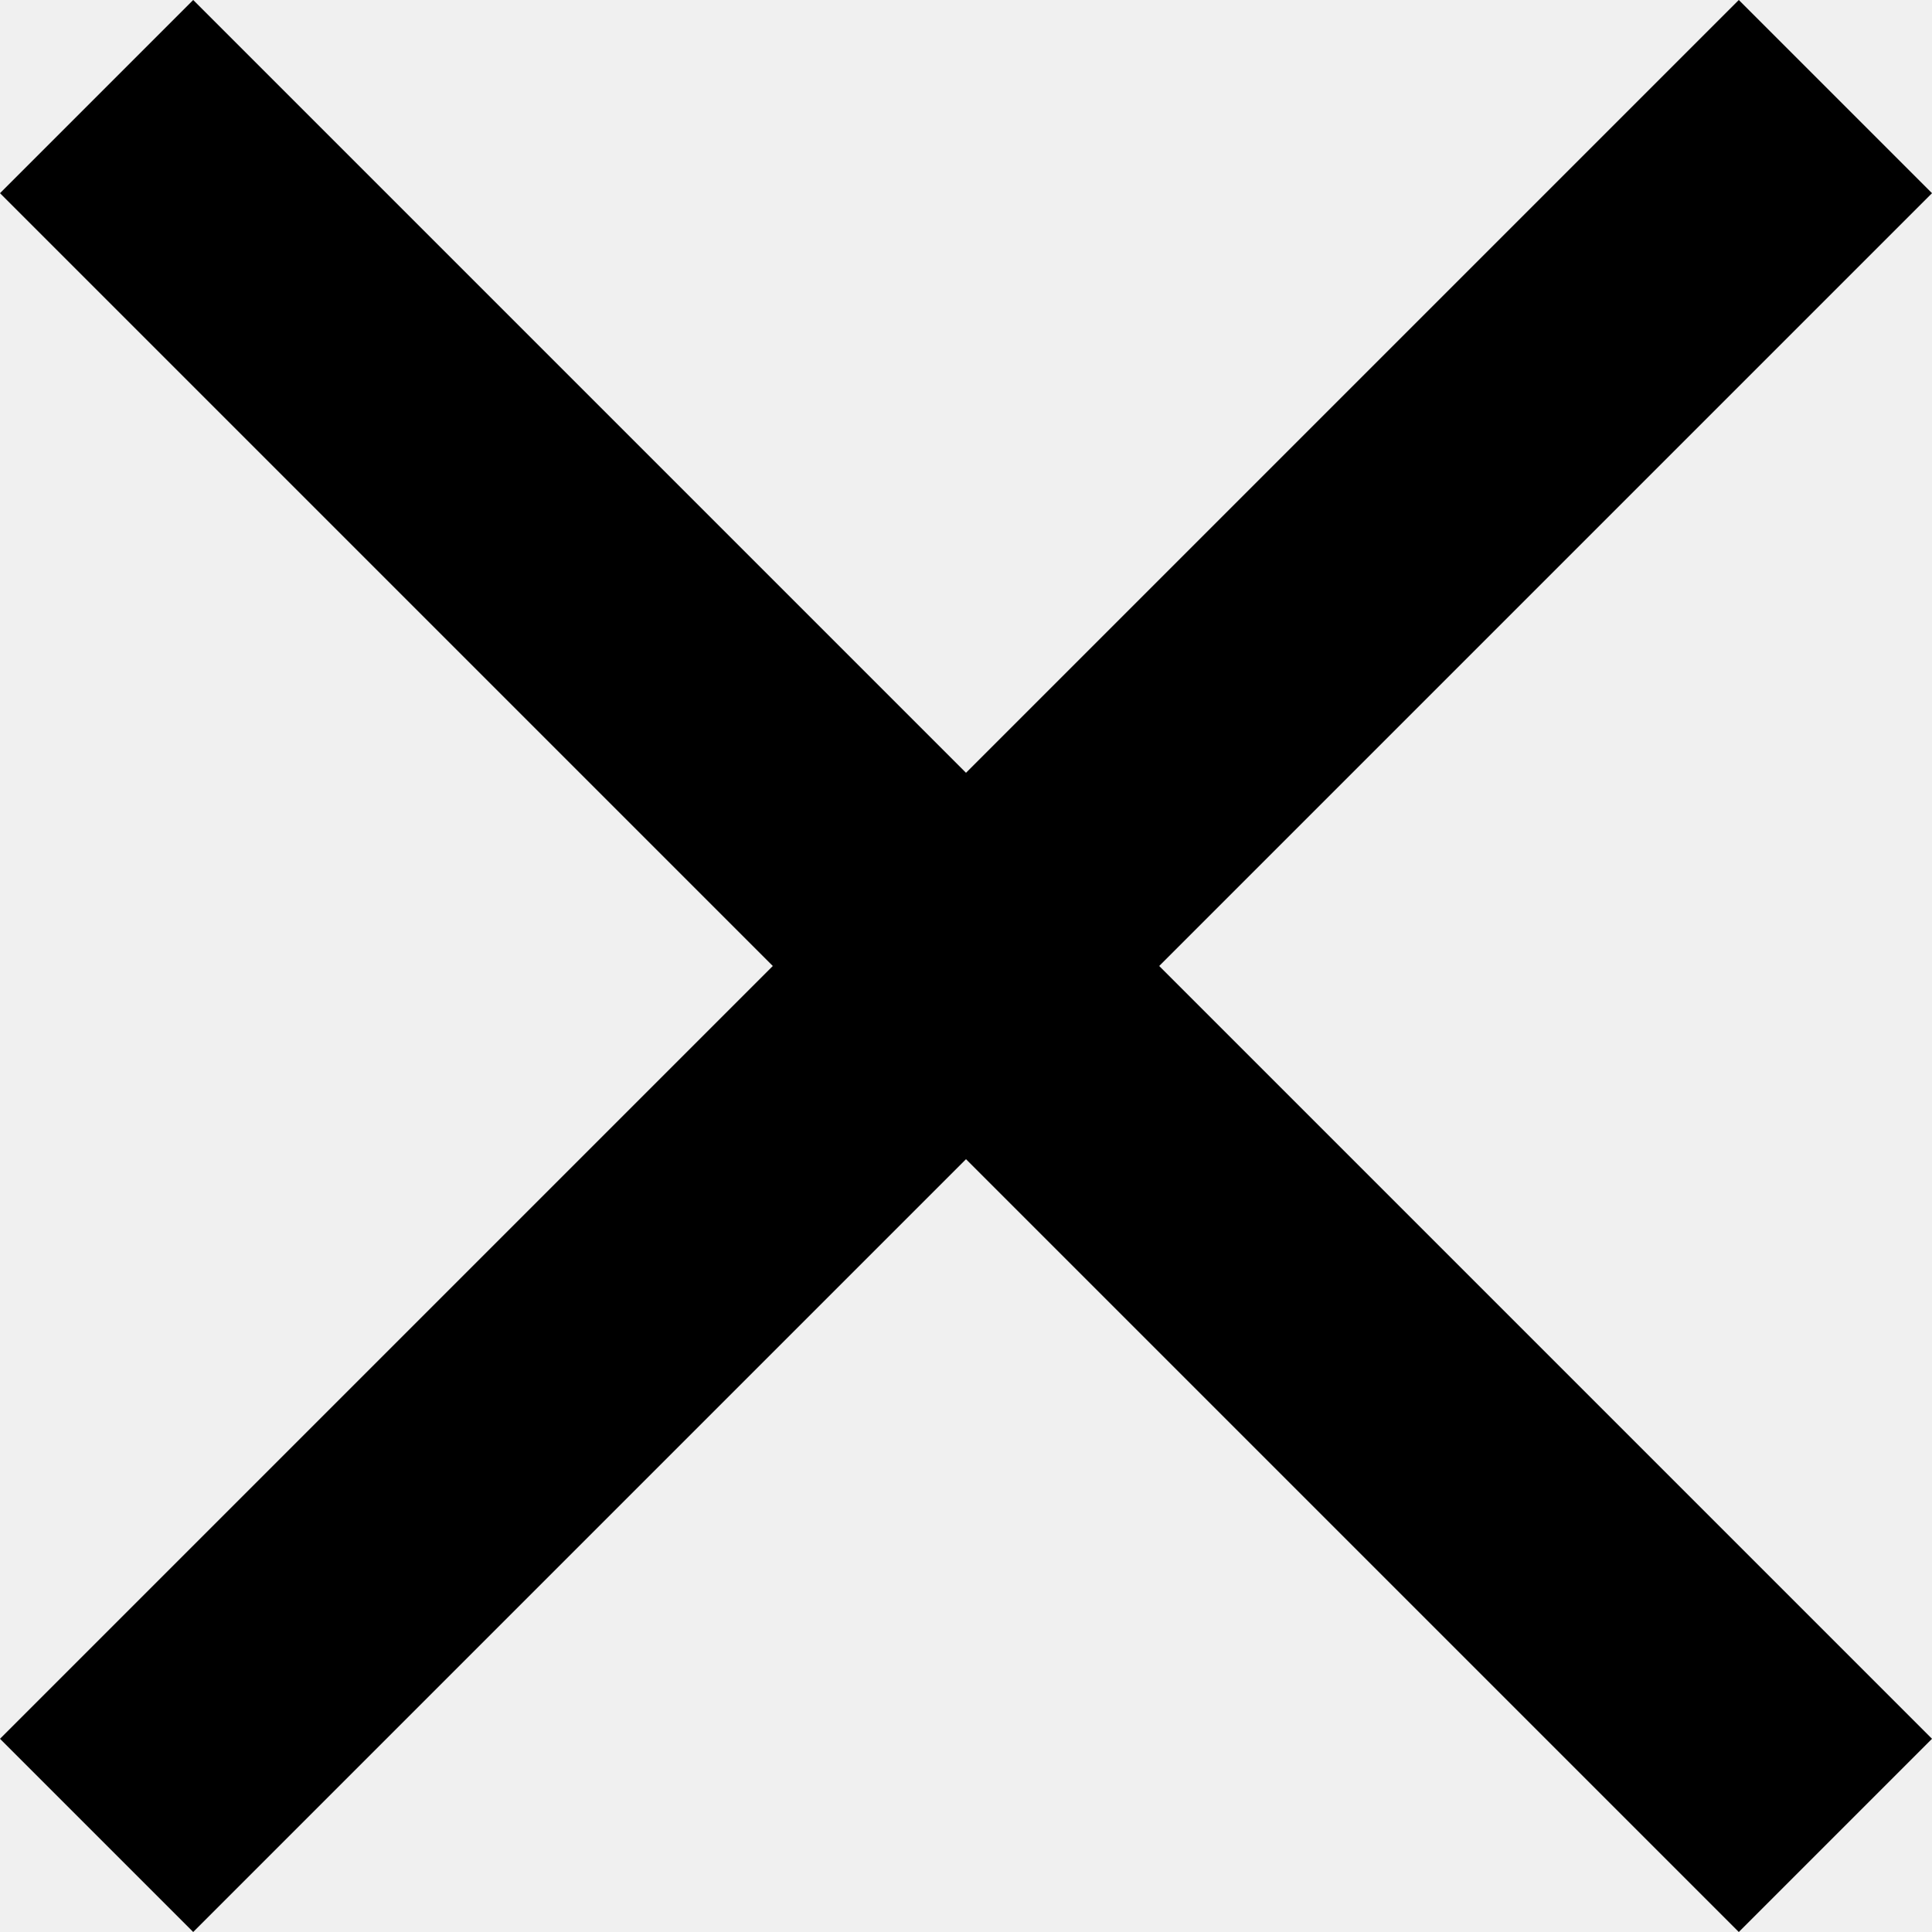
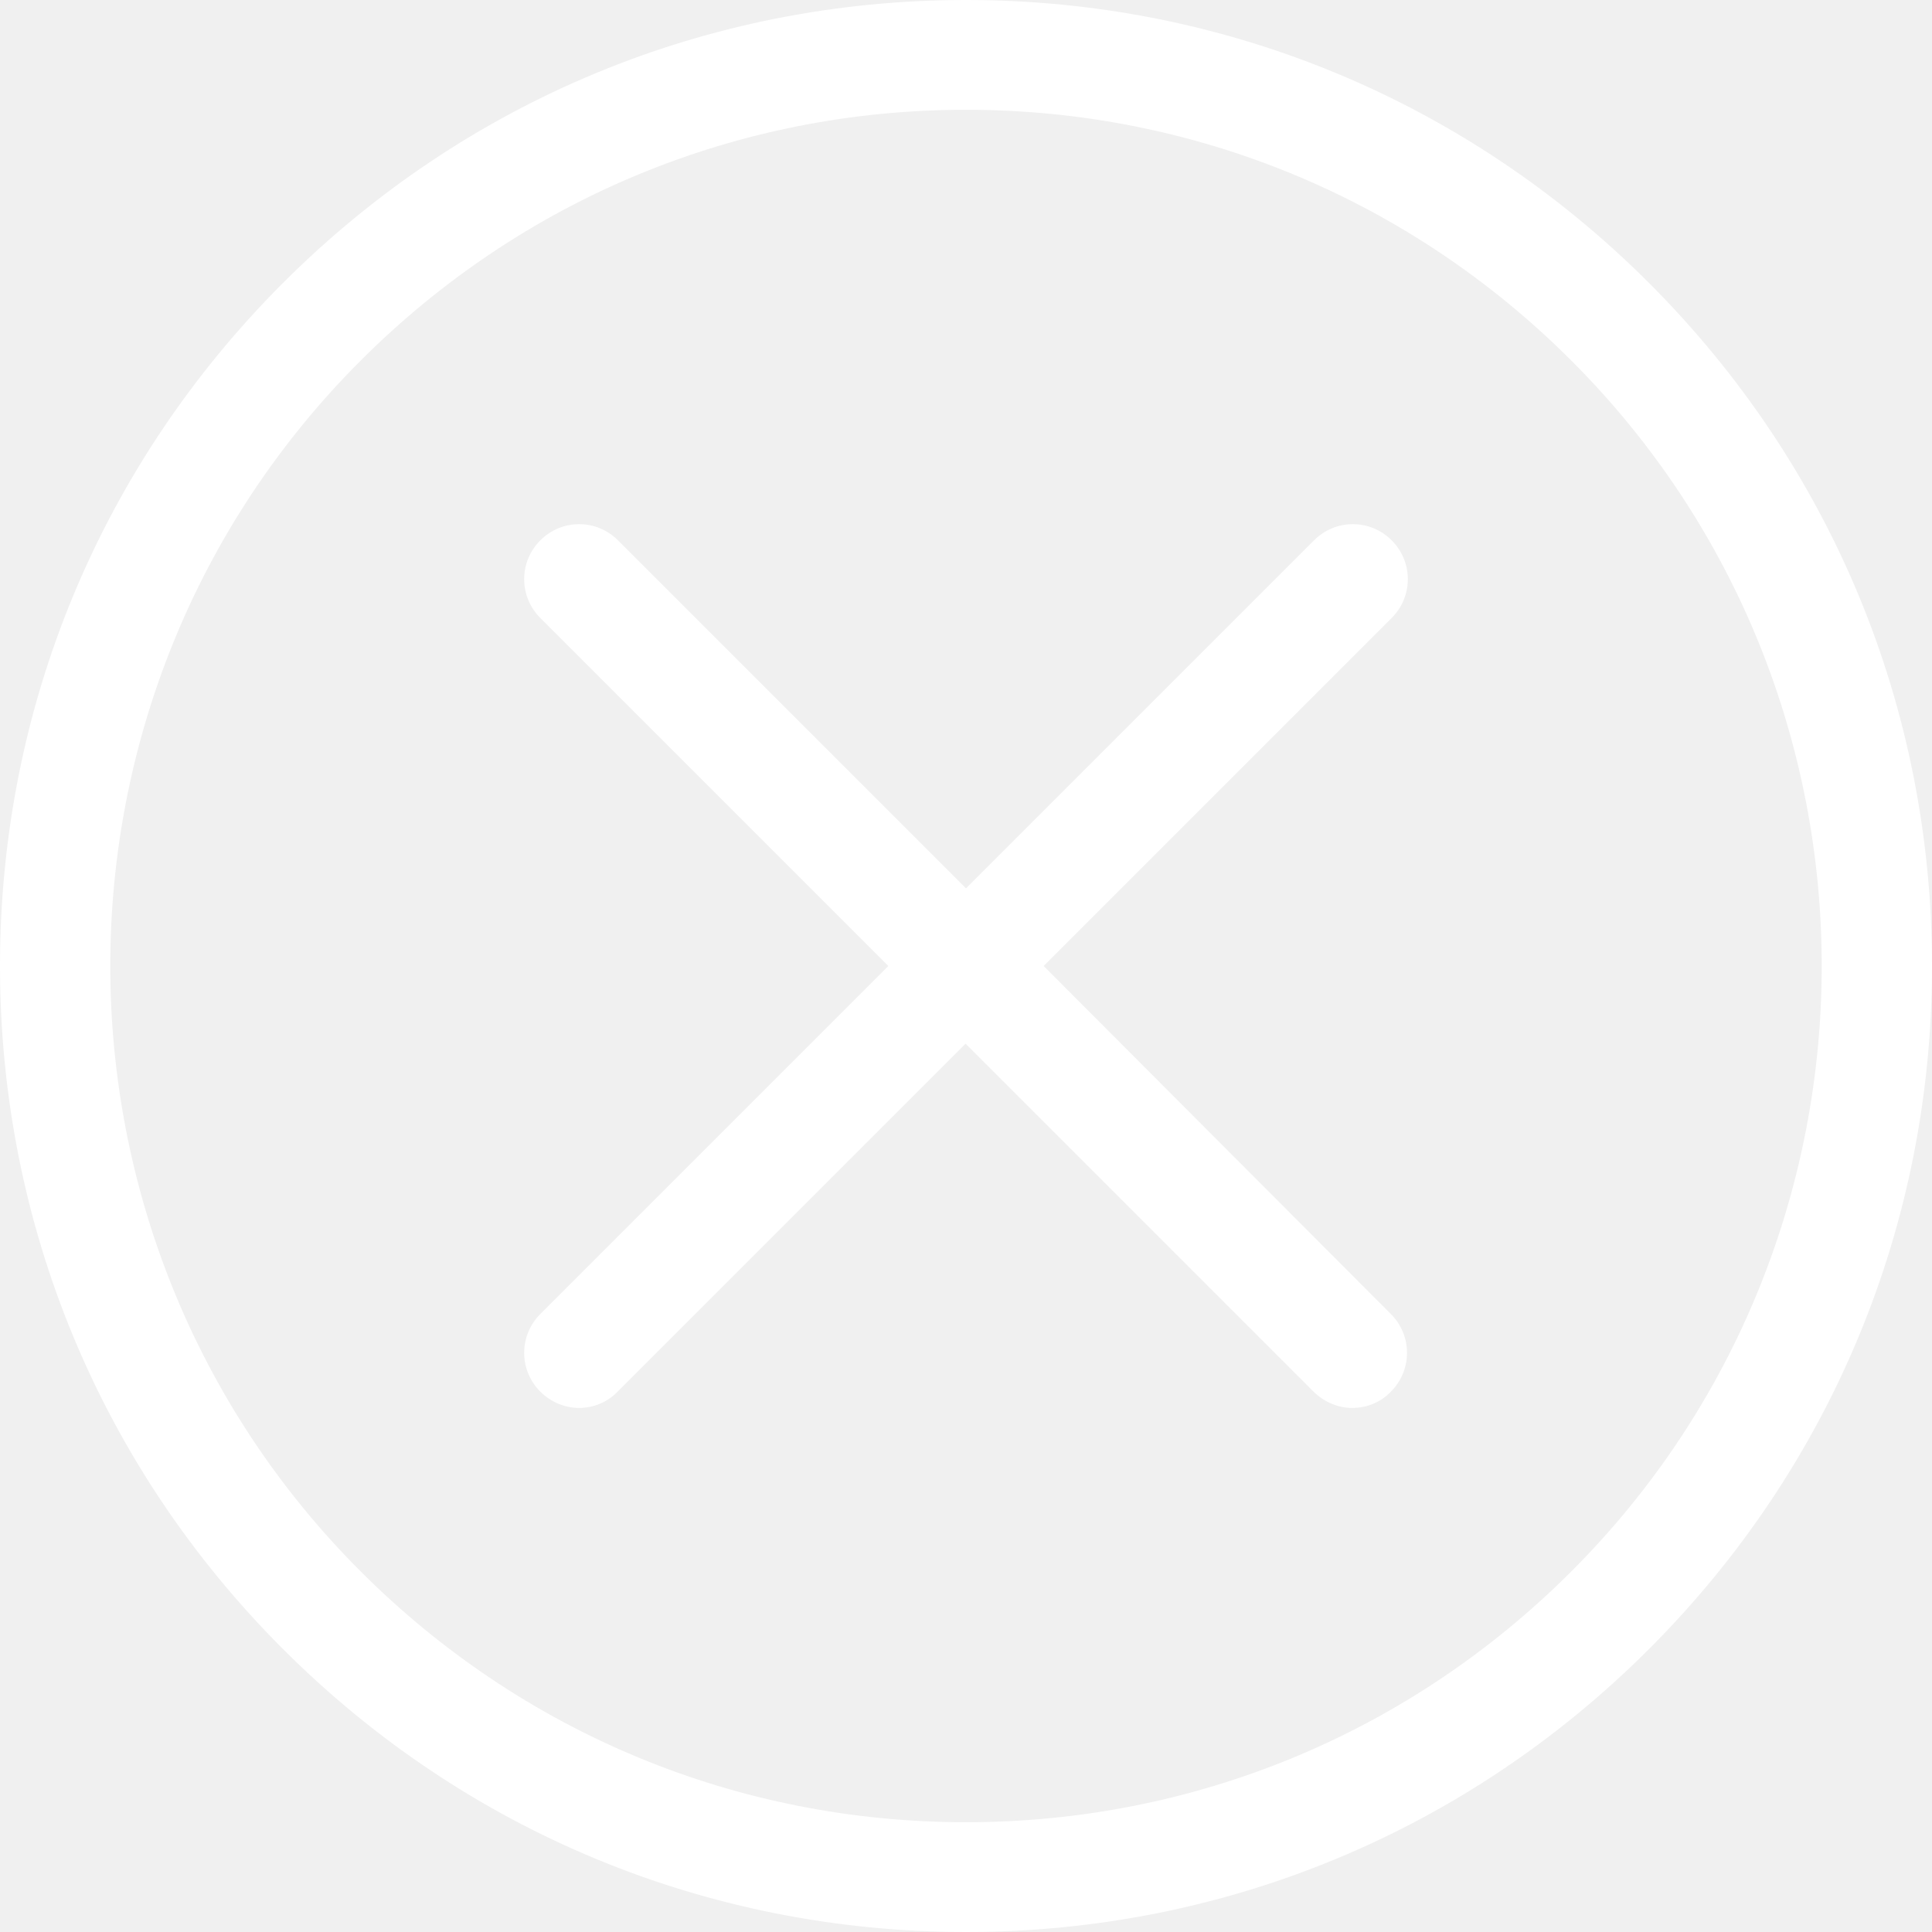
- <svg xmlns="http://www.w3.org/2000/svg" version="1.1" id="Capa_1" x="0px" y="0px" width="357px" height="357px" viewBox="0 0 357 357" style="enable-background:new 0 0 357 357;" xml:space="preserve">
+ <svg xmlns="http://www.w3.org/2000/svg" fill="#fff" version="1.1" id="Capa_1" x="0px" y="0px" viewBox="0 0 475.2 475.2" style="enable-background:new 0 0 475.2 475.2;" xml:space="preserve">
  <g>
-     <g id="close">
-       <polygon points="357,35.7 321.3,0 178.5,142.8 35.7,0 0,35.7 142.8,178.5 0,321.3 35.7,357 178.5,214.2 321.3,357 357,321.3     214.2,178.5   " />
+     <g>
+       <path d="M405.6,69.6C360.7,24.7,301.1,0,237.6,0s-123.1,24.7-168,69.6S0,174.1,0,237.6s24.7,123.1,69.6,168s104.5,69.6,168,69.6    s123.1-24.7,168-69.6s69.6-104.5,69.6-168S450.5,114.5,405.6,69.6z M386.5,386.5c-39.8,39.8-92.7,61.7-148.9,61.7    s-109.1-21.9-148.9-61.7c-82.1-82.1-82.1-215.7,0-297.8C128.5,48.9,181.4,27,237.6,27s109.1,21.9,148.9,61.7    C468.6,170.8,468.6,304.4,386.5,386.5z" />
+       <path d="M342.3,132.9c-5.3-5.3-13.8-5.3-19.1,0l-85.6,85.6L152,132.9c-5.3-5.3-13.8-5.3-19.1,0c-5.3,5.3-5.3,13.8,0,19.1    l85.6,85.6l-85.6,85.6c-5.3,5.3-5.3,13.8,0,19.1c2.6,2.6,6.1,4,9.5,4s6.9-1.3,9.5-4l85.6-85.6l85.6,85.6c2.6,2.6,6.1,4,9.5,4    c3.5,0,6.9-1.3,9.5-4c5.3-5.3,5.3-13.8,0-19.1l-85.4-85.6l85.6-85.6C347.6,146.7,347.6,138.2,342.3,132.9z" />
    </g>
  </g>
  <g>
</g>
  <g>
</g>
  <g>
</g>
  <g>
</g>
  <g>
</g>
  <g>
</g>
  <g>
</g>
  <g>
</g>
  <g>
</g>
  <g>
</g>
  <g>
</g>
  <g>
</g>
  <g>
</g>
  <g>
</g>
  <g>
</g>
</svg>
